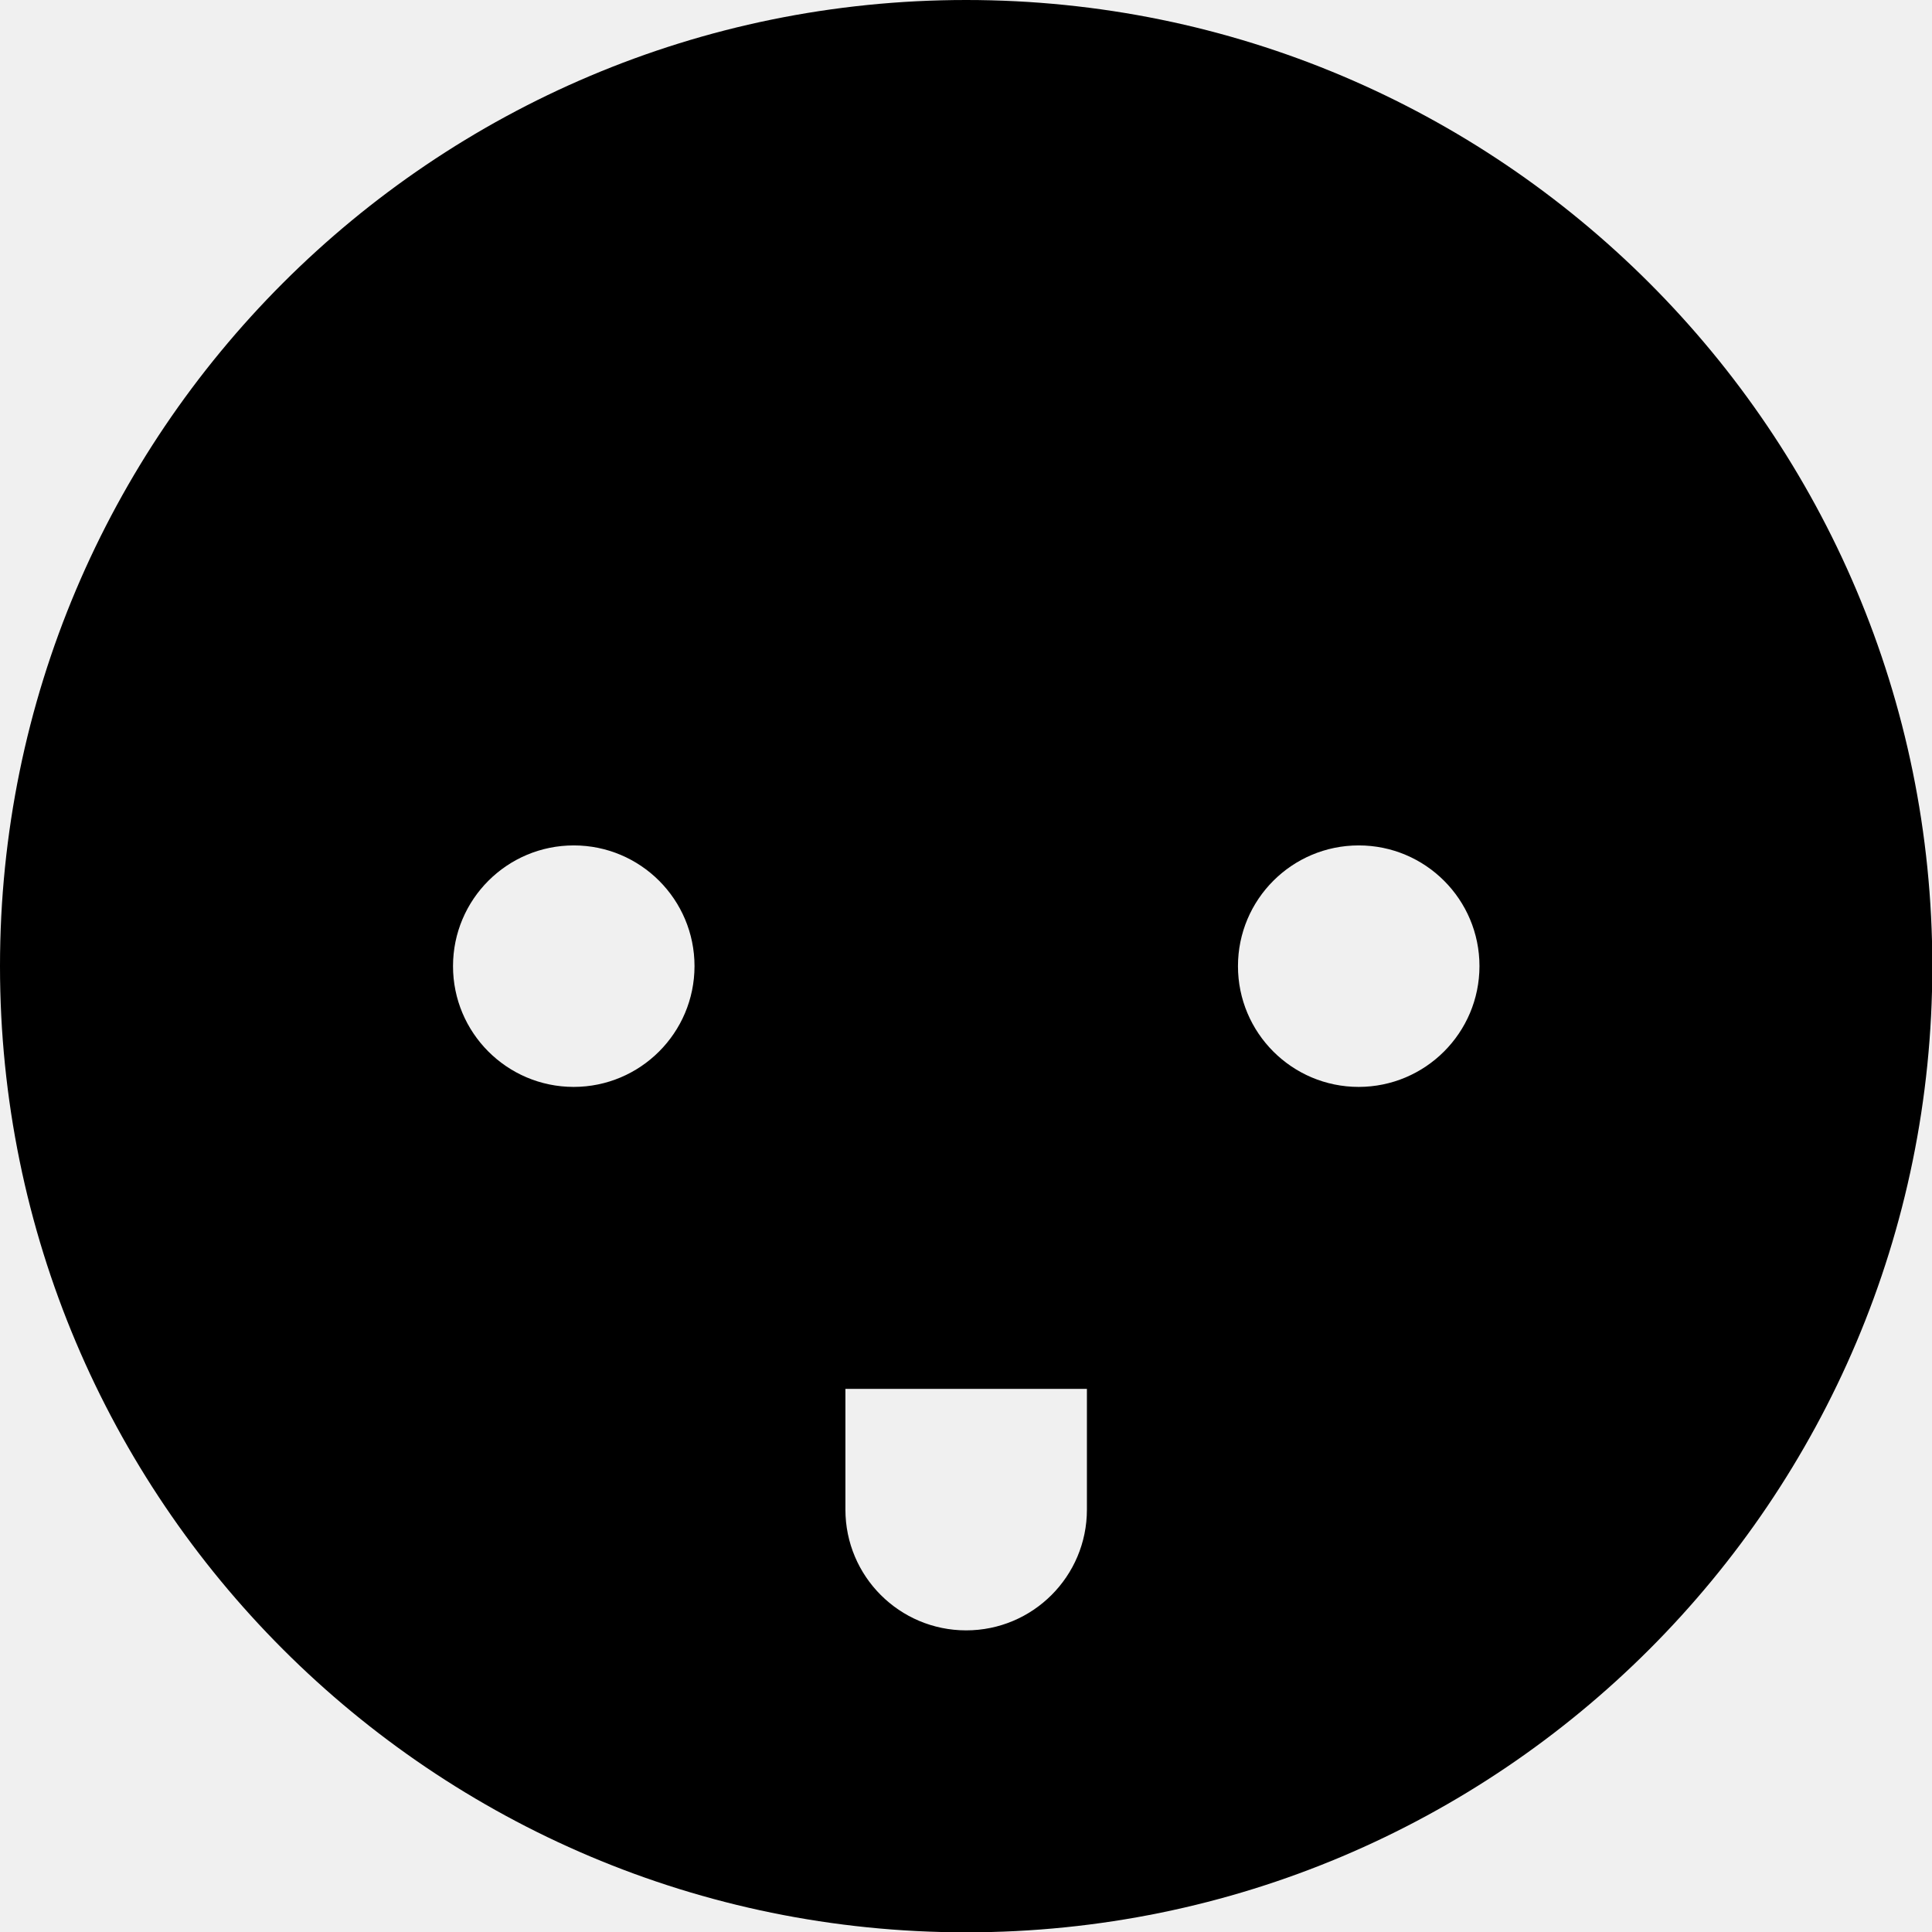
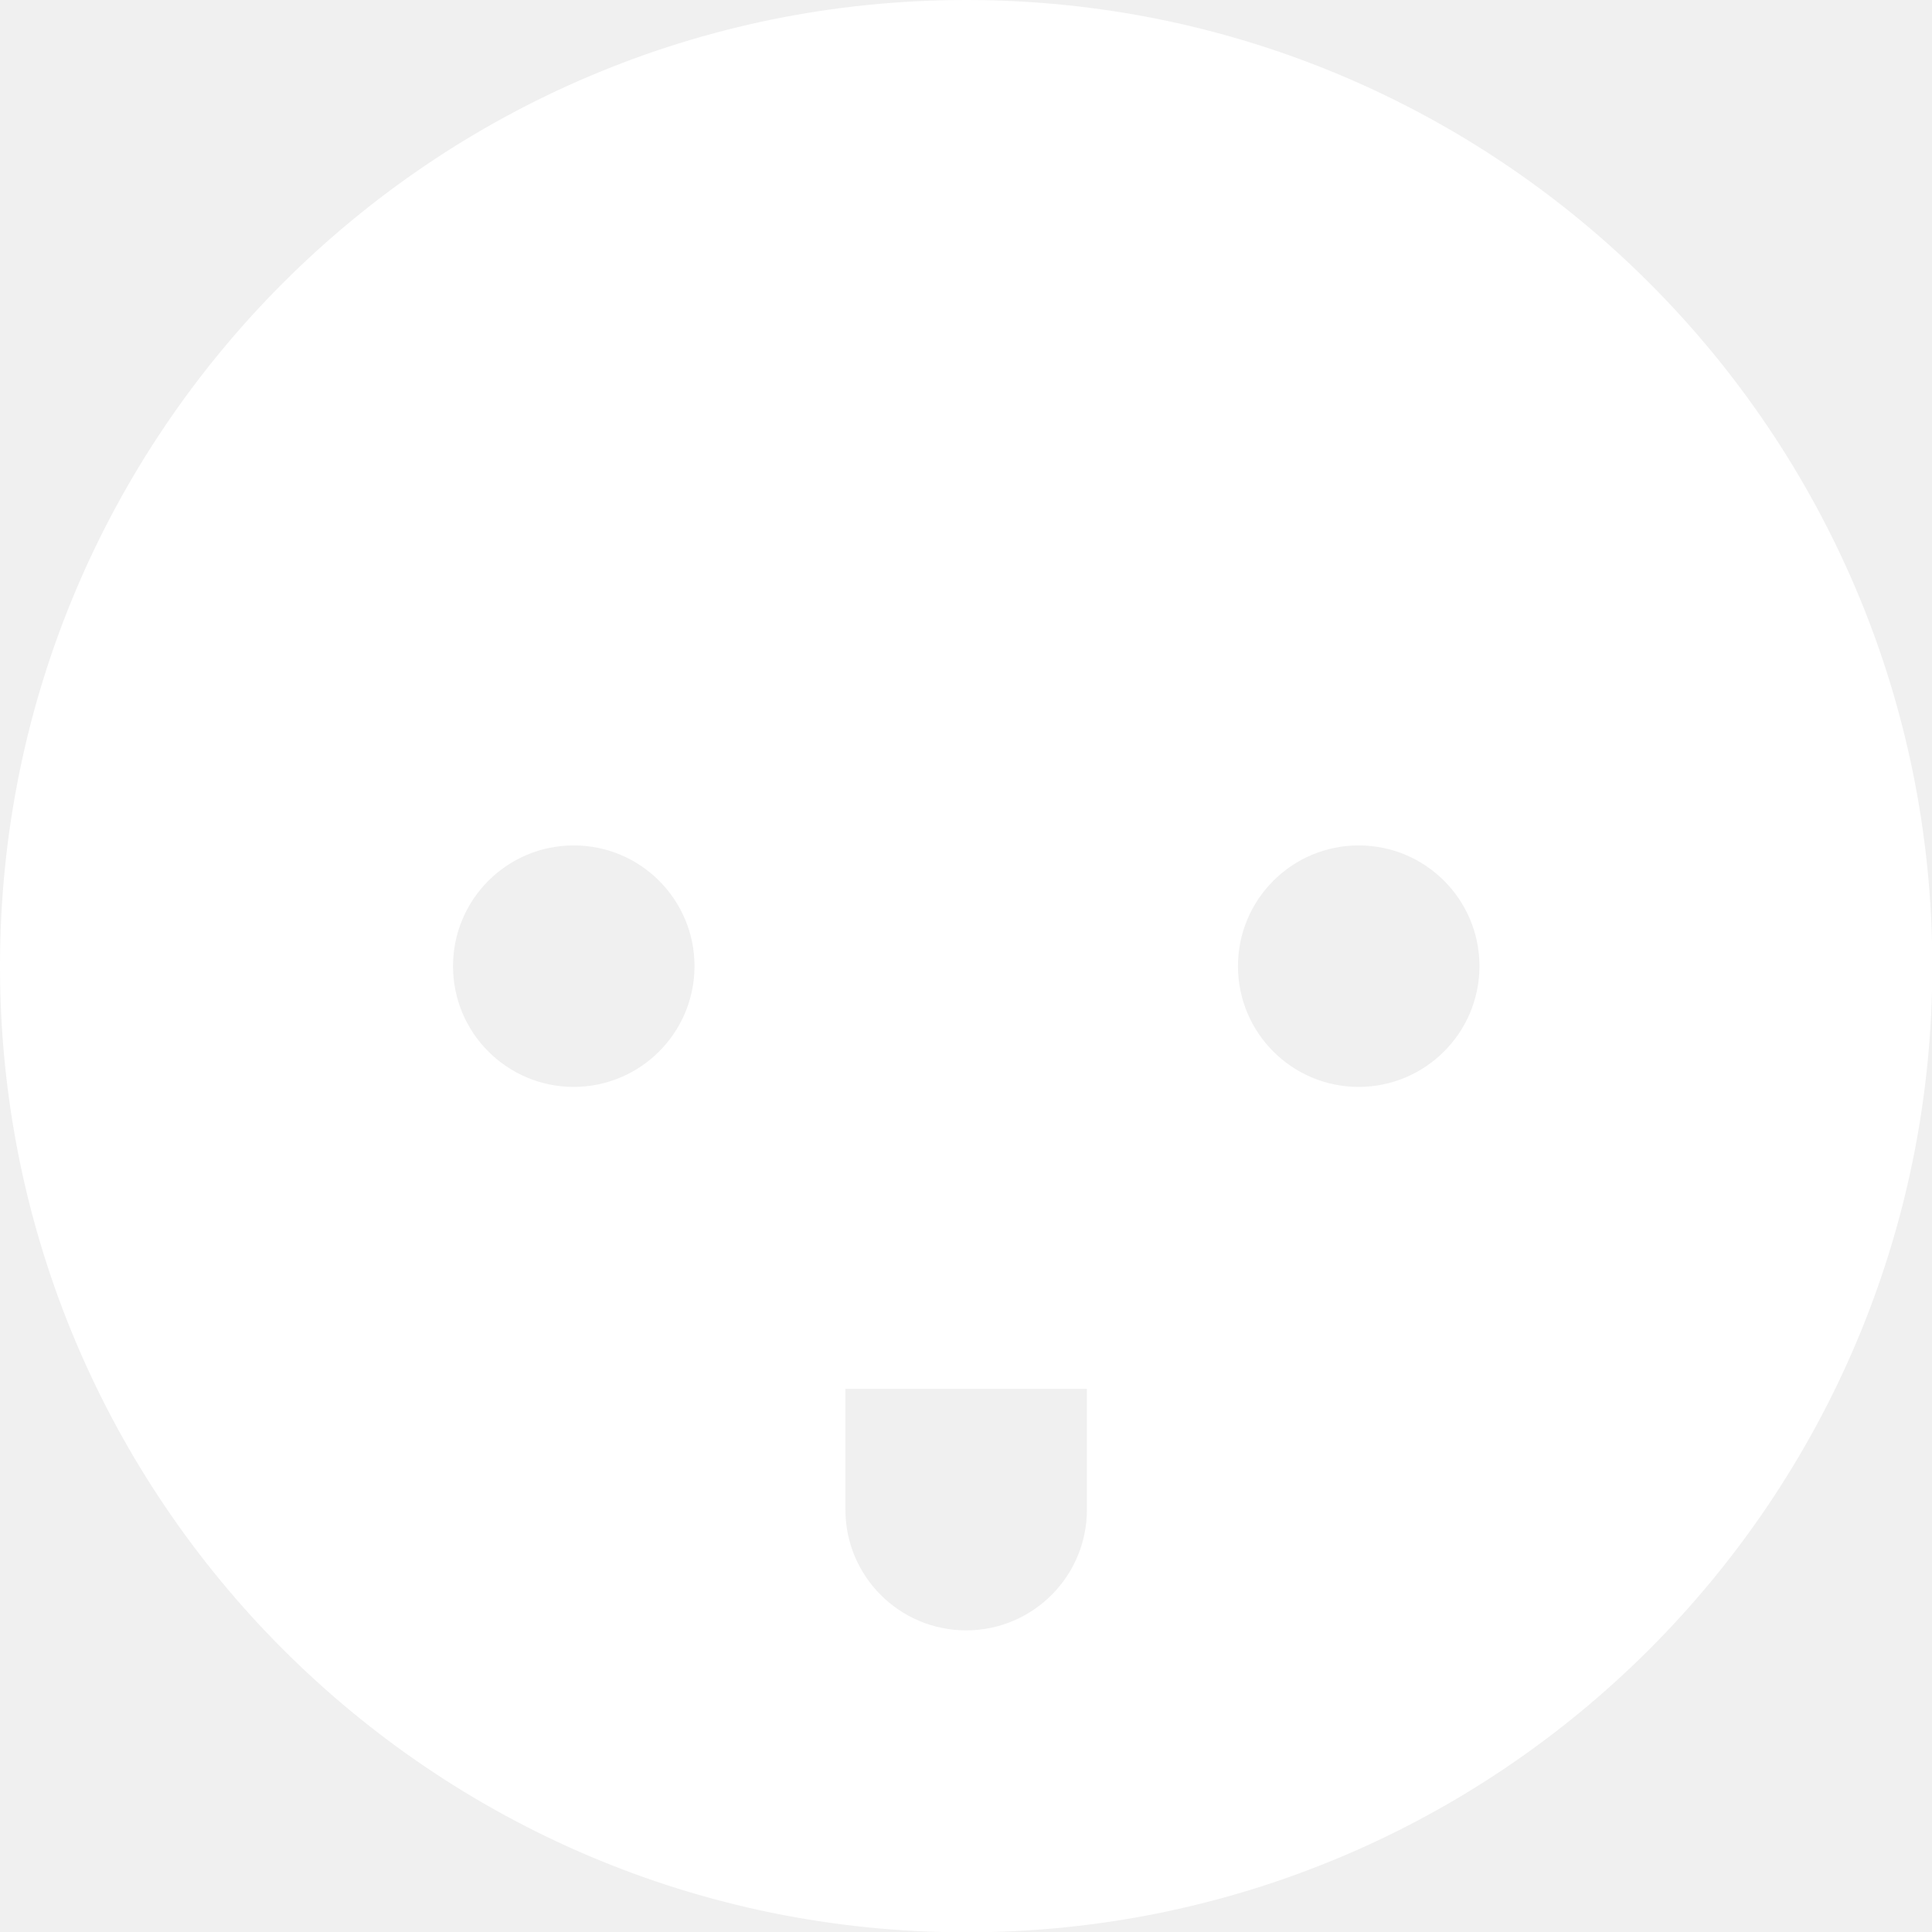
<svg xmlns="http://www.w3.org/2000/svg" viewBox="40.39 20.39 119.2 119.2">
-   <path d="M100,20.39A59.61,59.61,0,1,0,159.61,80,59.61,59.61,0,0,0,100,20.39ZM75.78,87.45A7.45,7.45,0,1,1,83.24,80,7.46,7.46,0,0,1,75.78,87.45Zm31.67,26.08a7.45,7.45,0,0,1-14.9,0v-7.45h14.9Zm16.77-26.08A7.45,7.45,0,1,1,131.67,80,7.46,7.46,0,0,1,124.22,87.45Z" fill="#000000" />
+   <path d="M100,20.39A59.61,59.61,0,1,0,159.61,80,59.61,59.61,0,0,0,100,20.39ZM75.78,87.45A7.45,7.45,0,1,1,83.24,80,7.46,7.46,0,0,1,75.78,87.45Zm31.67,26.08a7.45,7.45,0,0,1-14.9,0v-7.45h14.9Zm16.77-26.08A7.45,7.45,0,1,1,131.67,80,7.46,7.46,0,0,1,124.22,87.45Z" fill="#ffffff" />
</svg>
